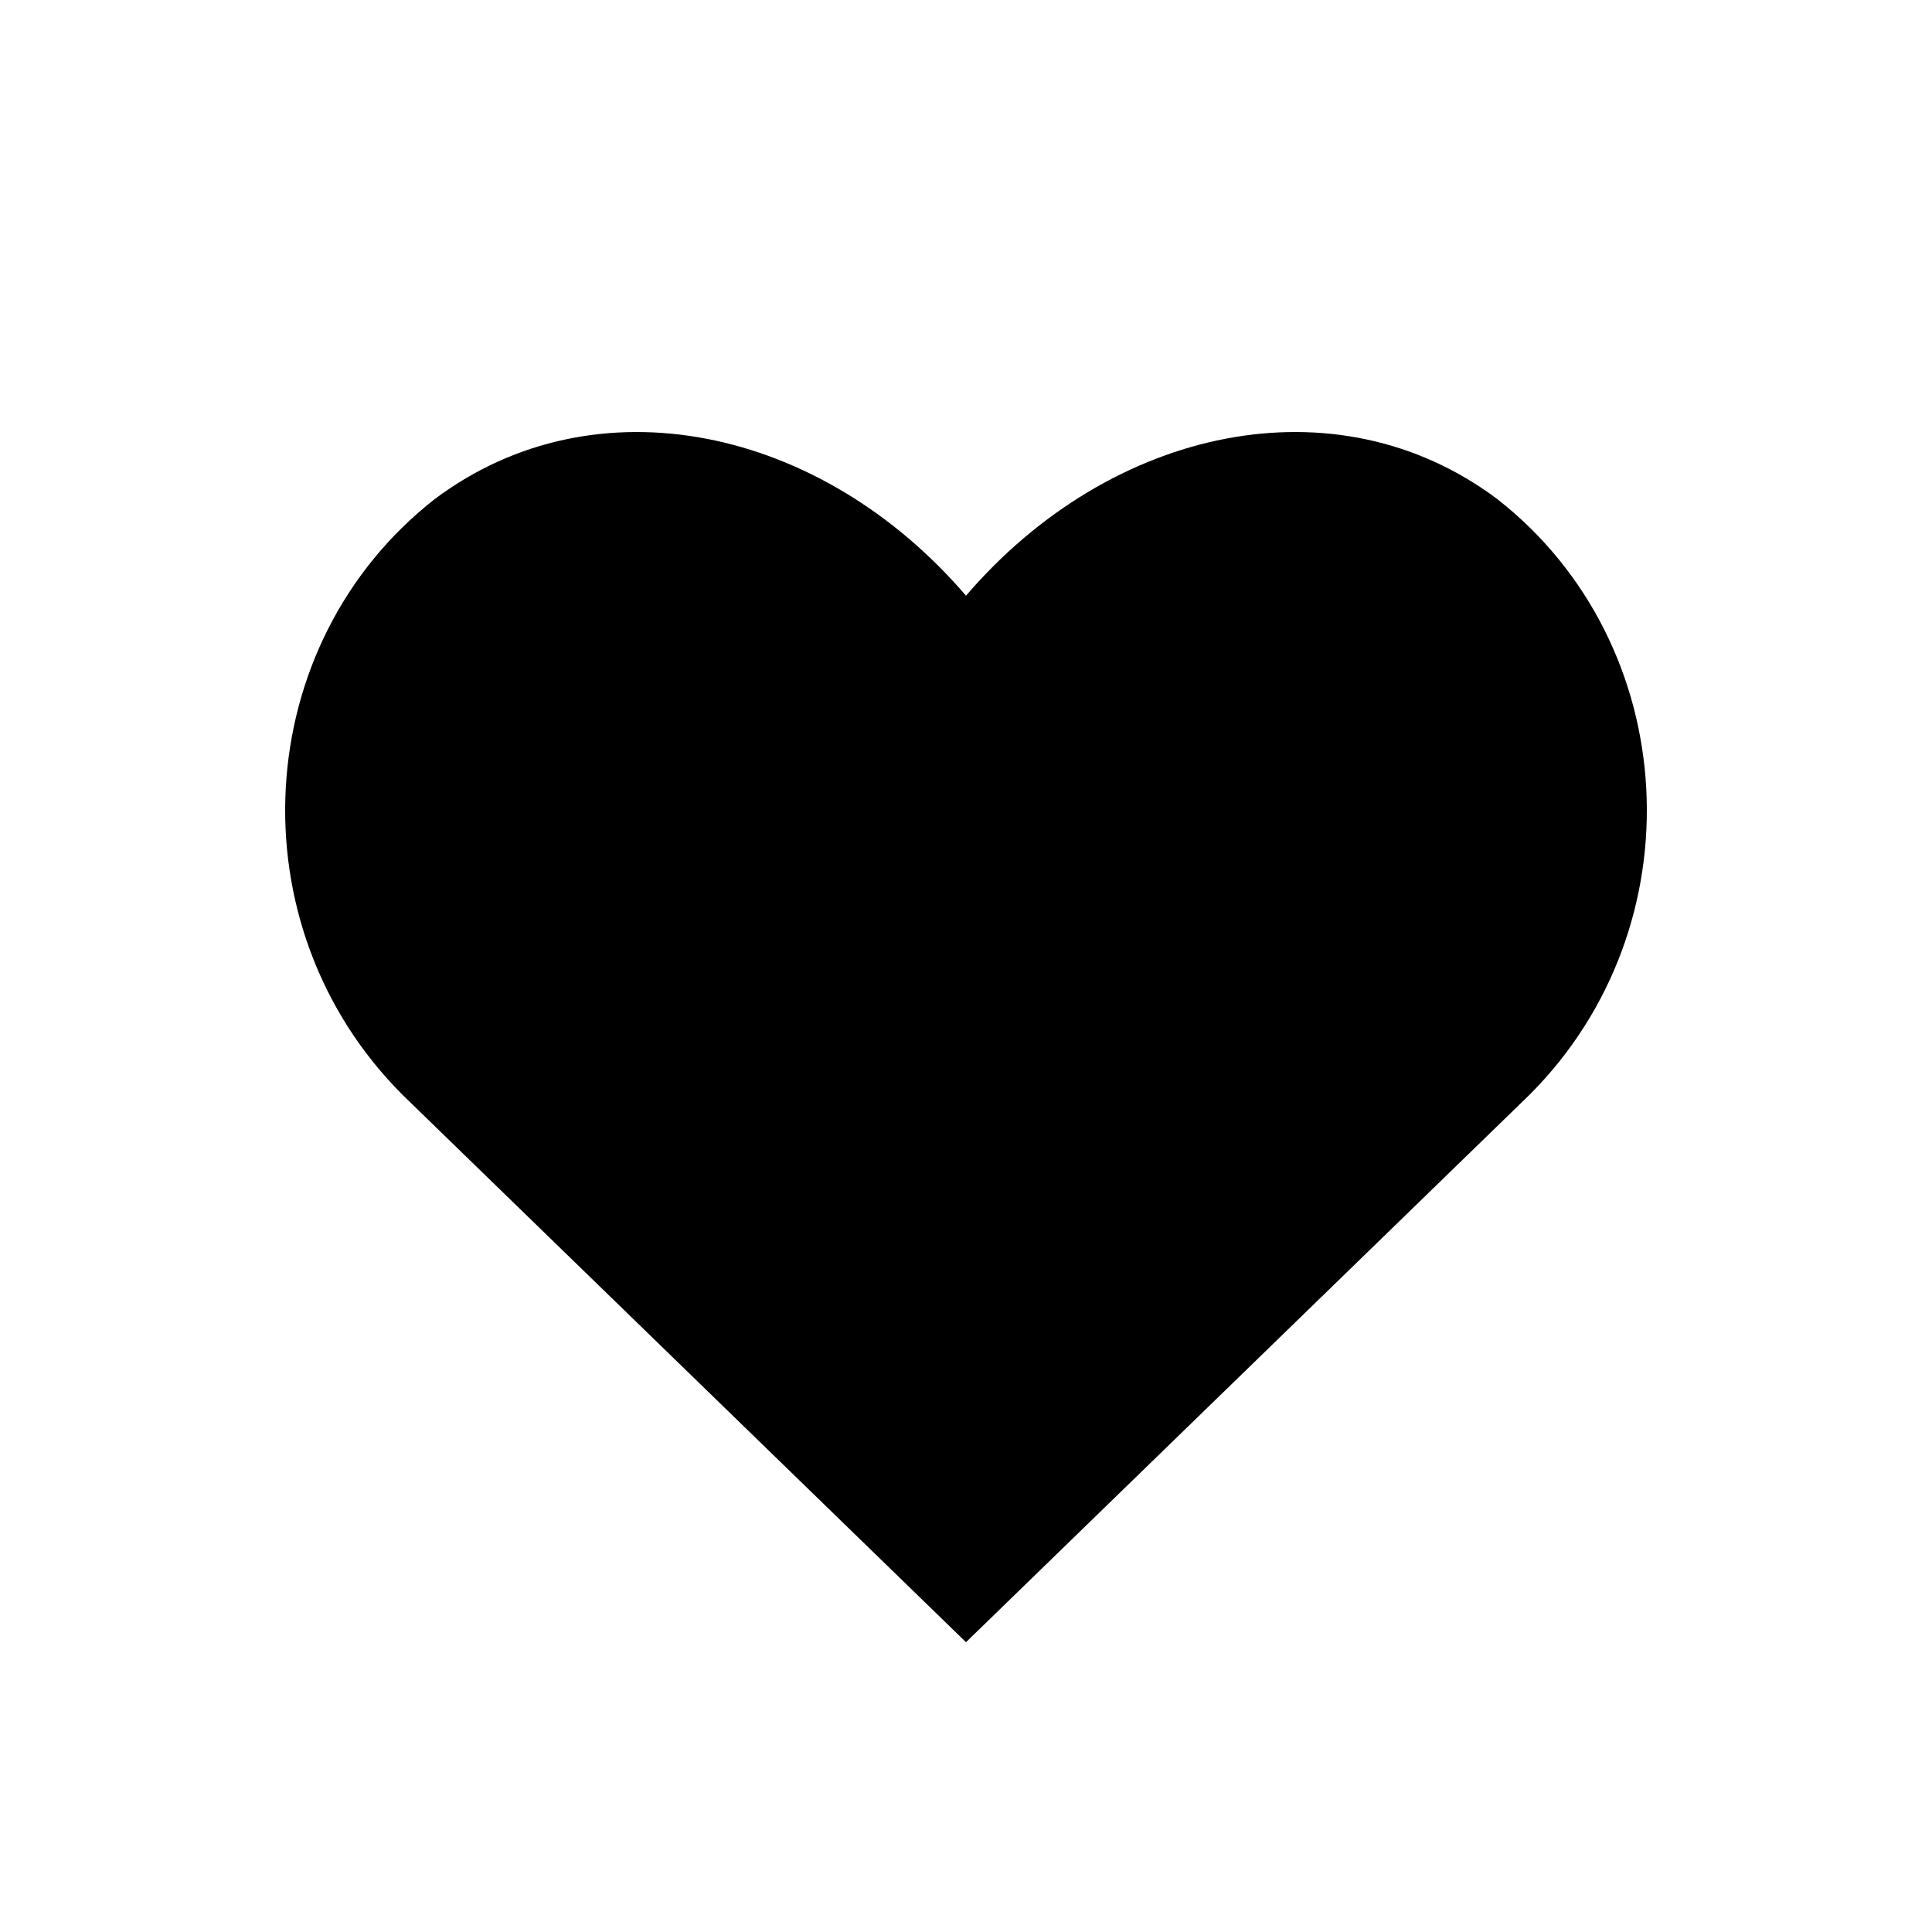
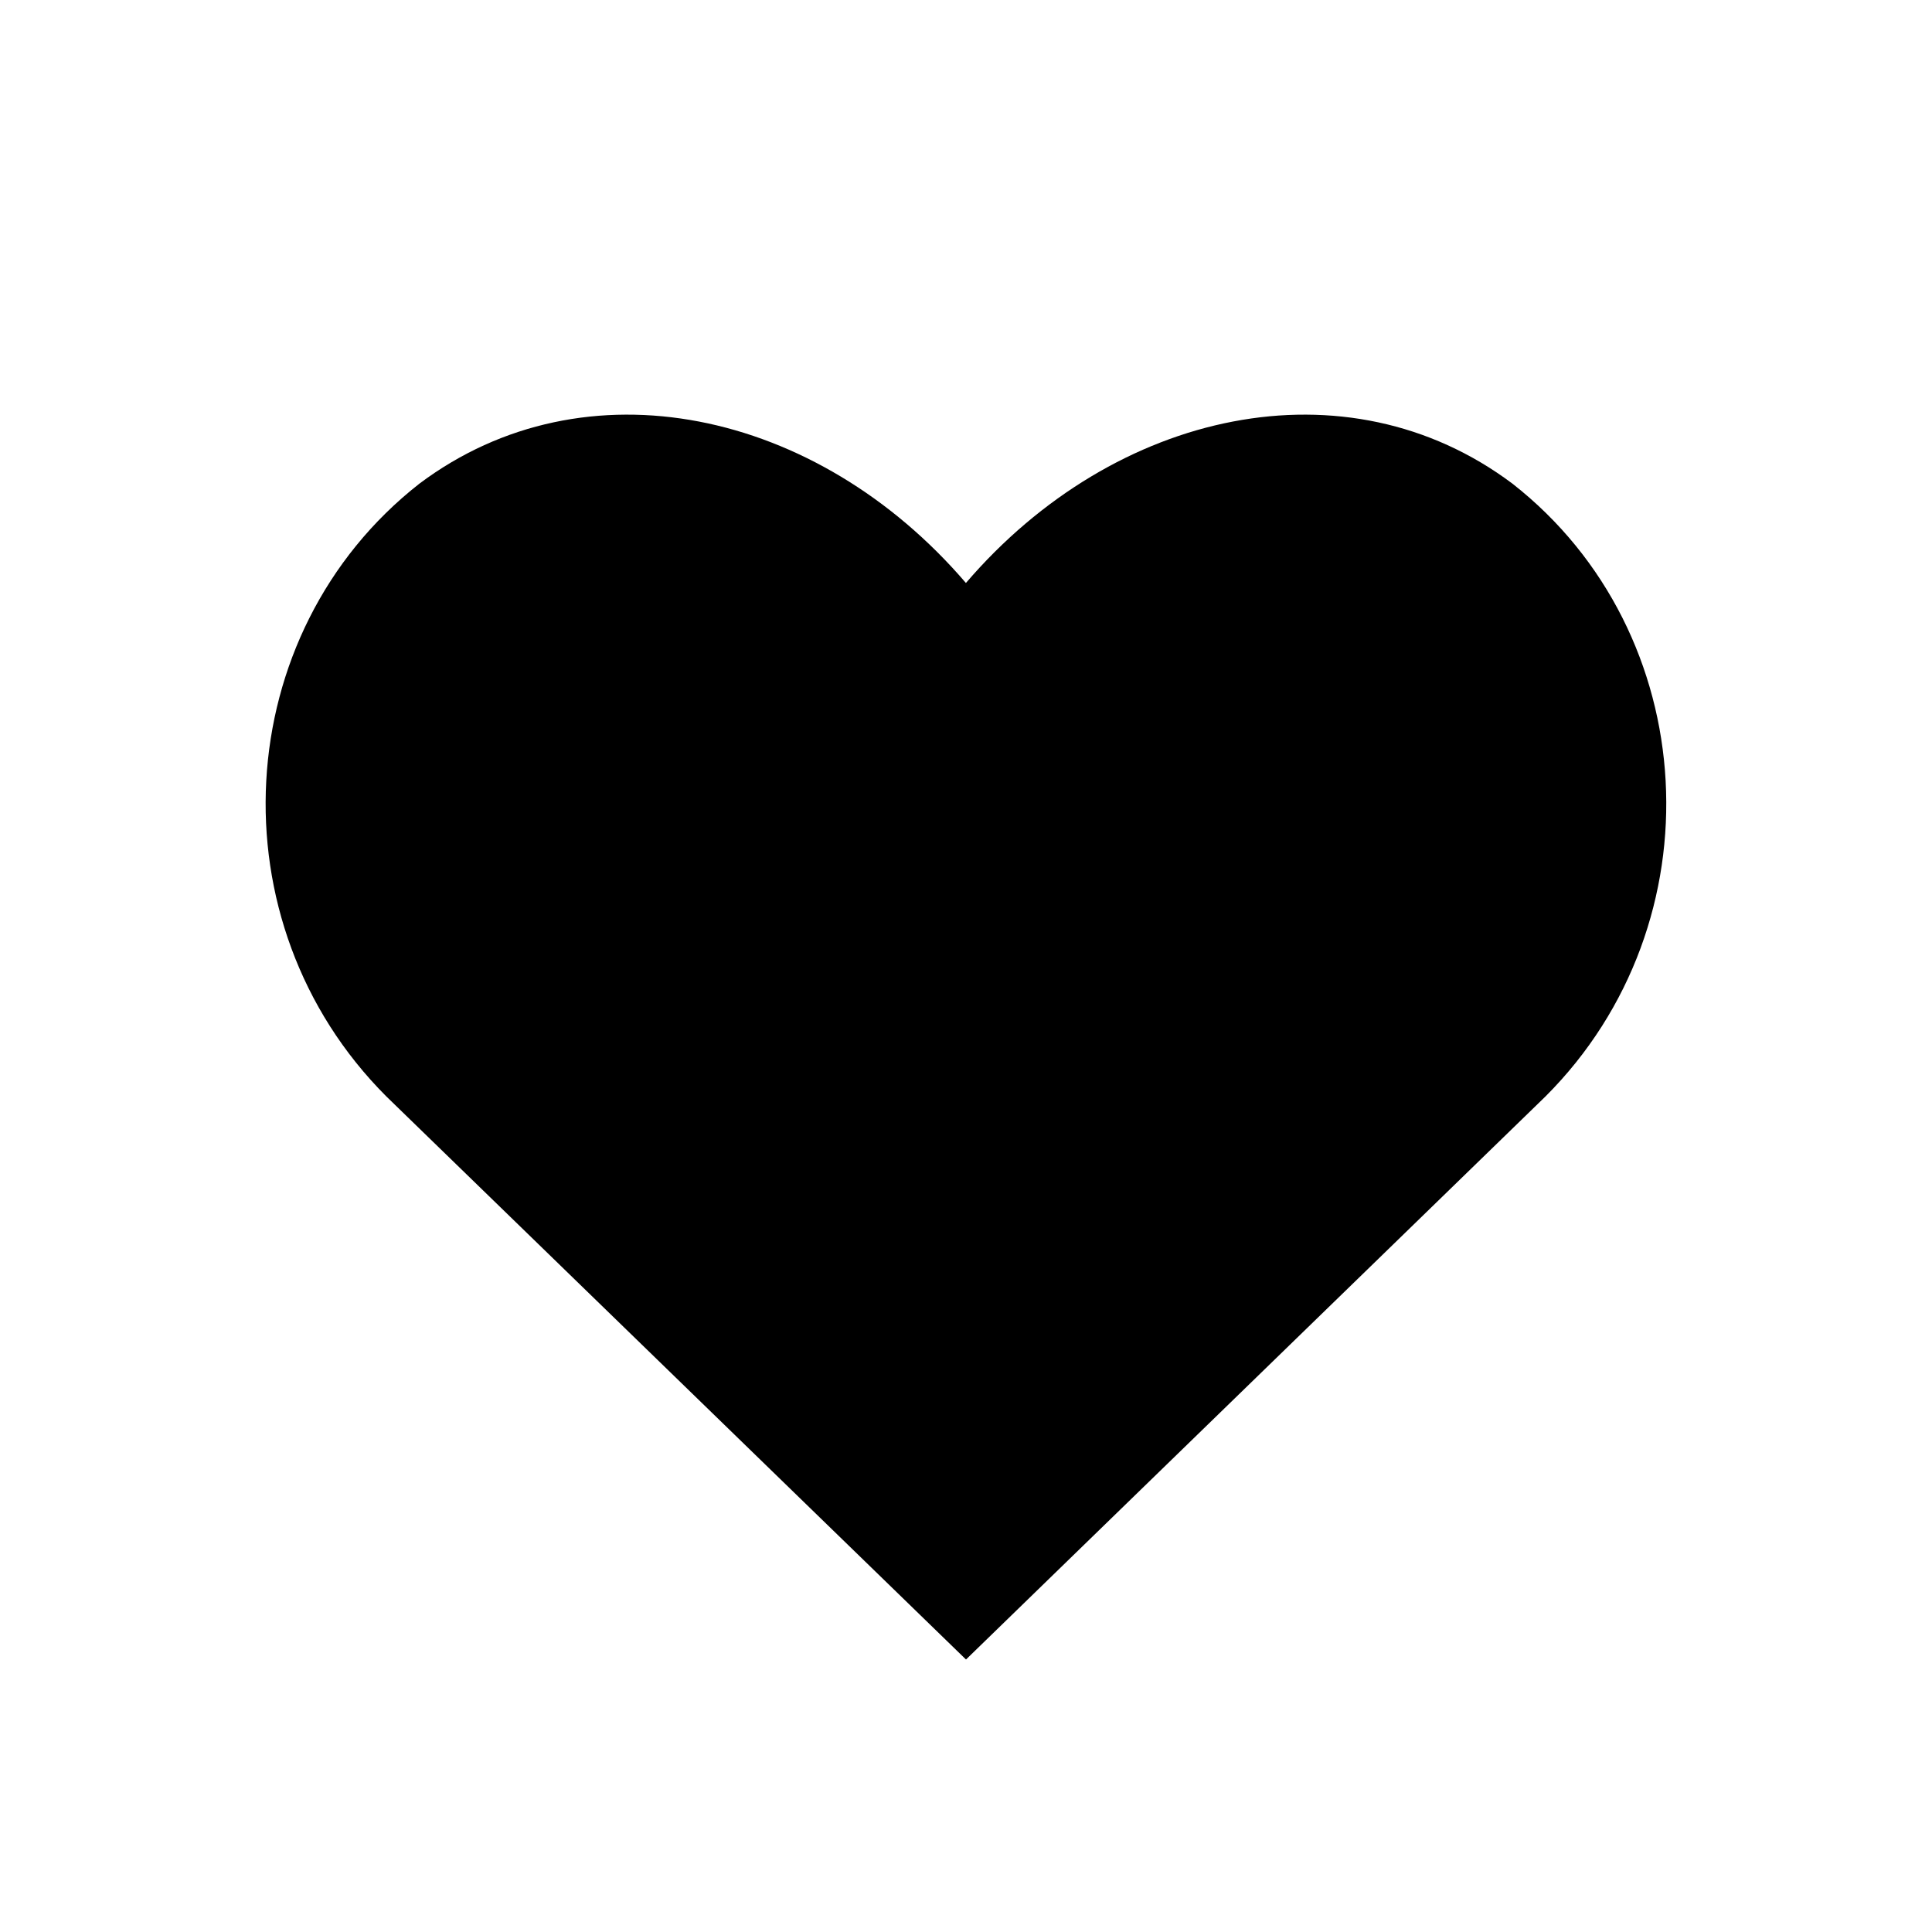
<svg xmlns="http://www.w3.org/2000/svg" viewBox="0 0 24 24" fill="currentColor" stroke="none">
-   <path d="M12,20.4l-7,-6.8c-2.1,-2.1 -1.9,-5.6 0.4,-7.4c2,-1.5 4.8,-0.9 6.6,1.2c1.8,-2.1 4.6,-2.7 6.6,-1.2c2.3,1.8 2.5,5.3 0.4,7.4z" />
+   <path d="M12,20.615l-7.201,-6.995c-2.16,-2.16 -1.954,-5.76 0.411,-7.612c2.057,-1.543 4.938,-0.926 6.789,1.234c1.852,-2.16 4.732,-2.777 6.789,-1.234c2.366,1.852 2.572,5.452 0.411,7.612z" />
</svg>
